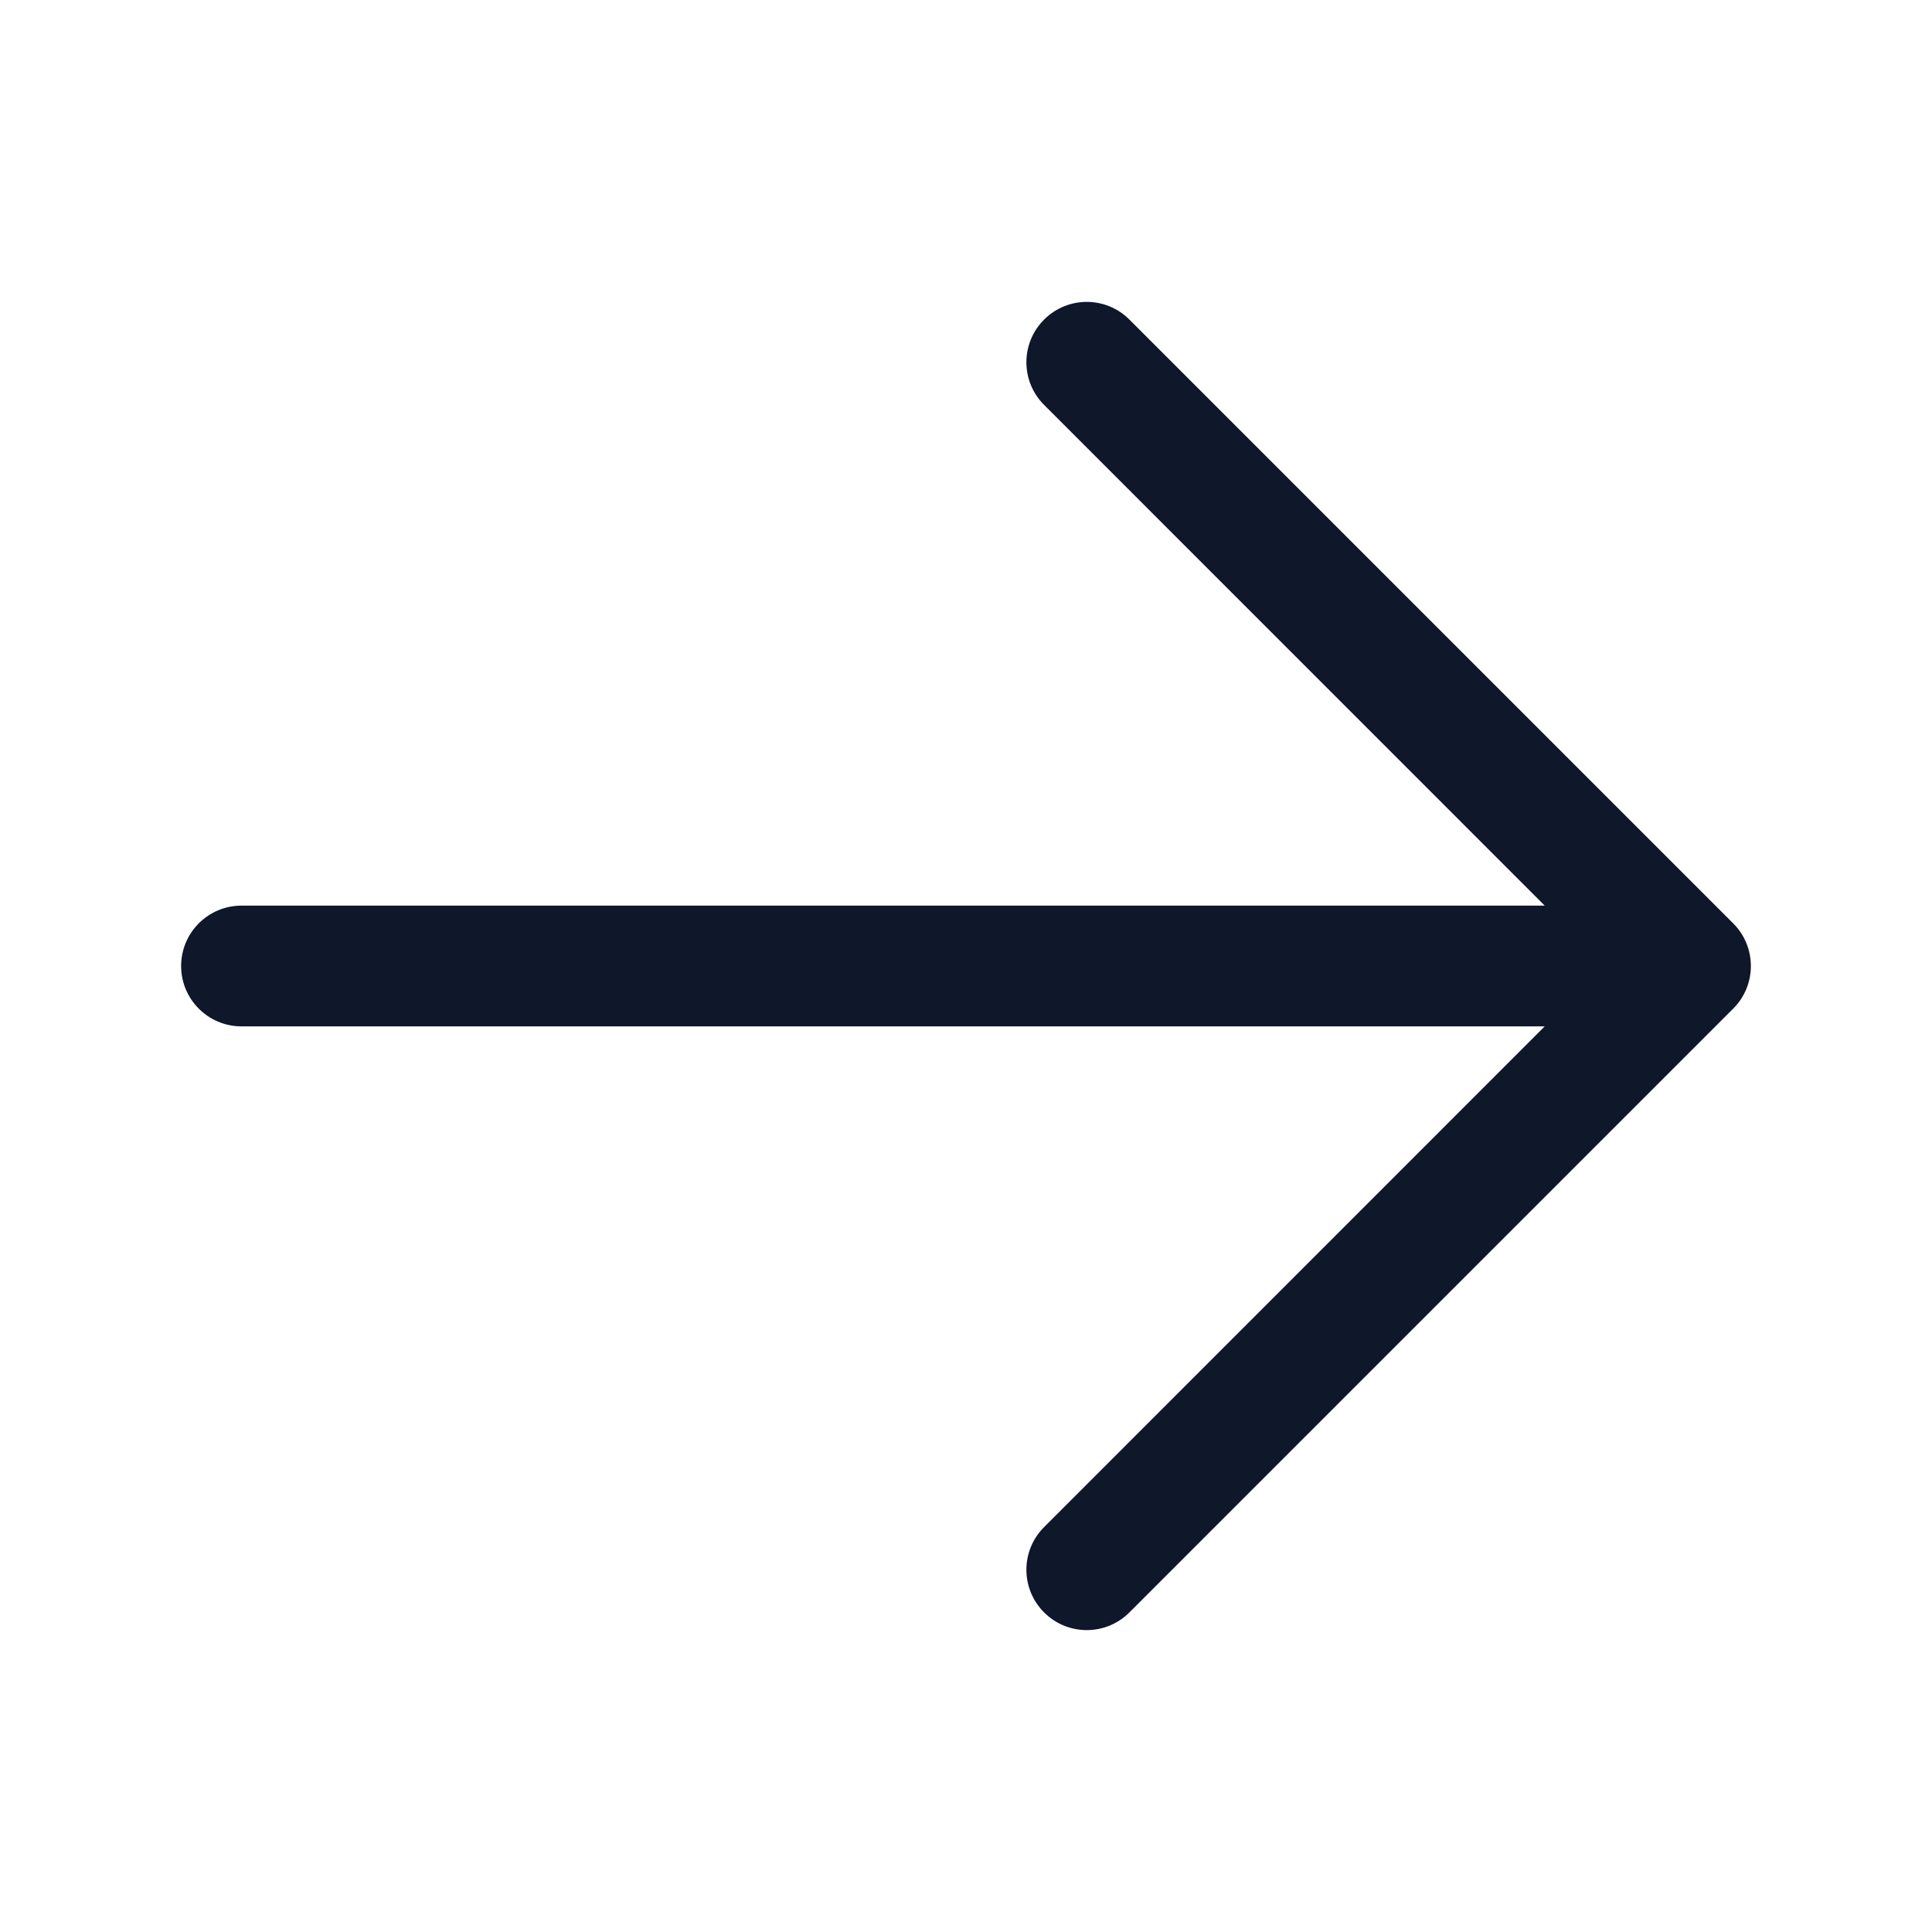
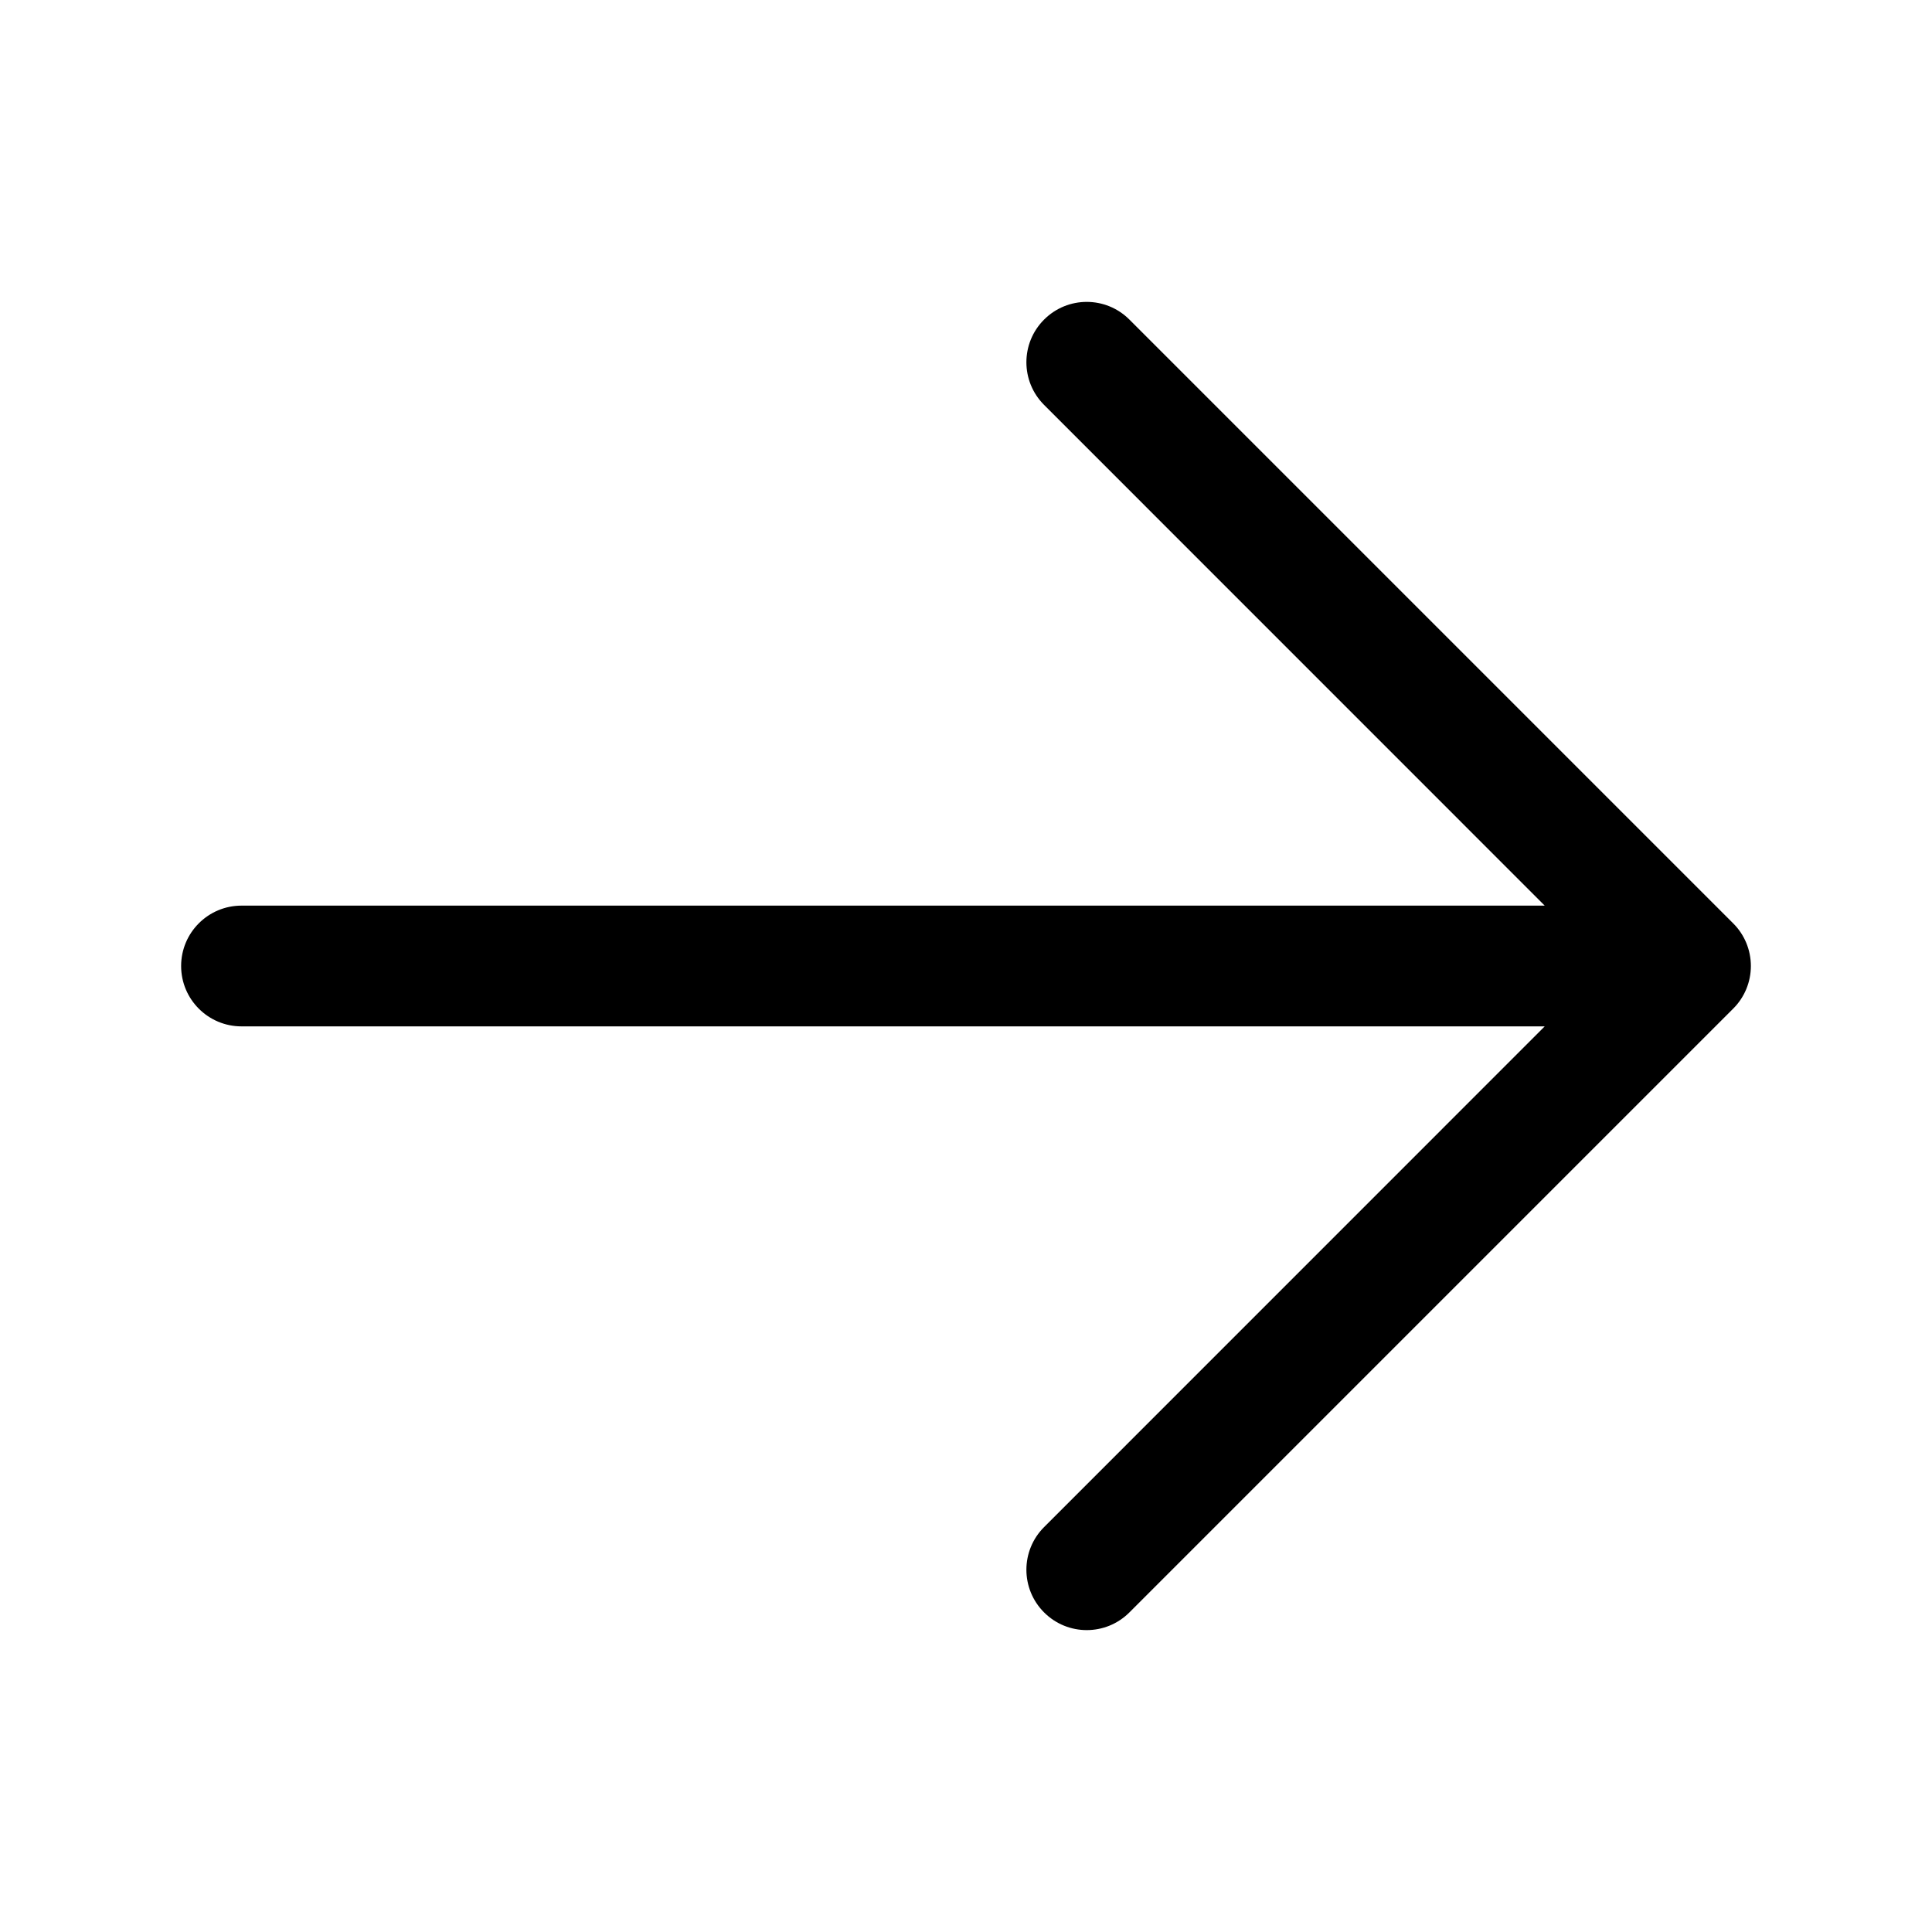
<svg xmlns="http://www.w3.org/2000/svg" width="24" height="24" viewBox="0 0 24 24" fill="none">
-   <path fill-rule="evenodd" clip-rule="evenodd" d="M12.97 3.97C13.263 3.677 13.737 3.677 14.03 3.97L21.53 11.47C21.671 11.61 21.75 11.801 21.75 12C21.75 12.199 21.671 12.39 21.53 12.53L14.03 20.03C13.737 20.323 13.263 20.323 12.97 20.03C12.677 19.737 12.677 19.263 12.97 18.97L19.189 12.75H3C2.586 12.75 2.25 12.414 2.25 12C2.25 11.586 2.586 11.25 3 11.25H19.189L12.97 5.03C12.677 4.737 12.677 4.263 12.97 3.97Z" fill="#0F172A" />
+   <path fill-rule="evenodd" clip-rule="evenodd" d="M12.97 3.97C13.263 3.677 13.737 3.677 14.03 3.97L21.53 11.47C21.671 11.61 21.75 11.801 21.75 12C21.75 12.199 21.671 12.39 21.53 12.53L14.03 20.03C13.737 20.323 13.263 20.323 12.97 20.03C12.677 19.737 12.677 19.263 12.97 18.97L19.189 12.75H3C2.586 12.75 2.25 12.414 2.25 12C2.25 11.586 2.586 11.25 3 11.25H19.189L12.97 5.03C12.677 4.737 12.677 4.263 12.97 3.97Z" fill="currentColor" />
</svg>
